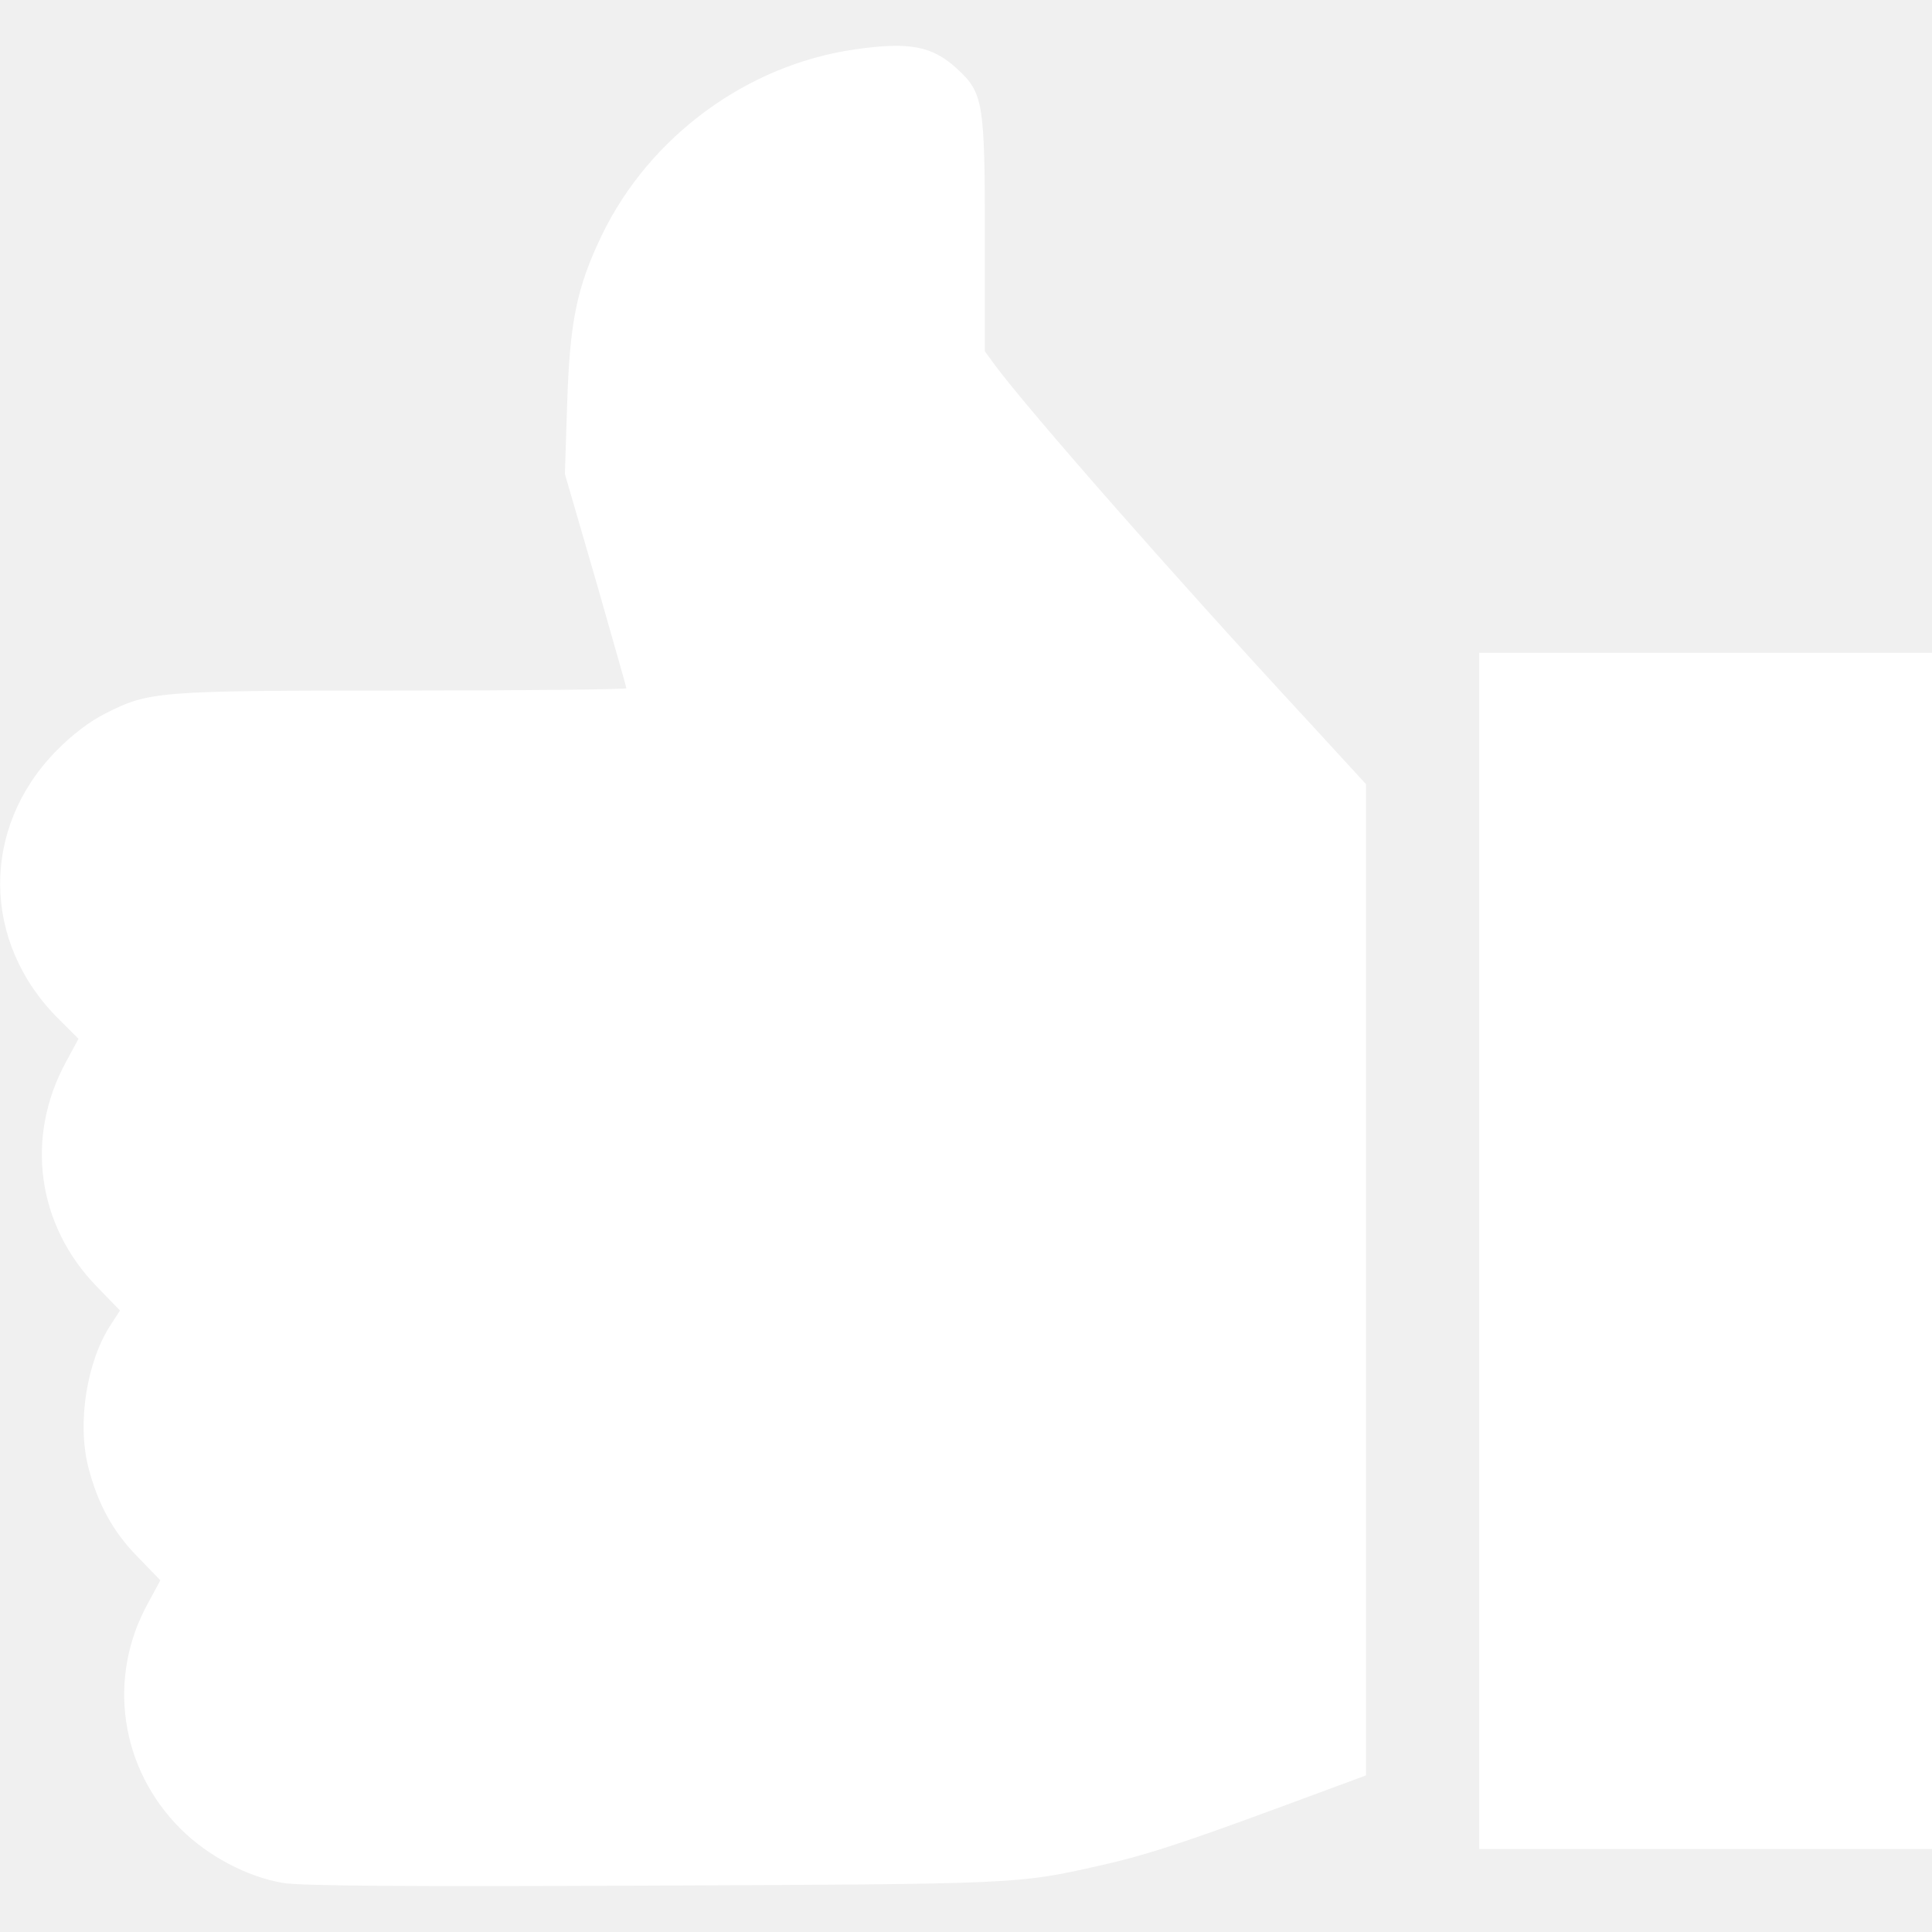
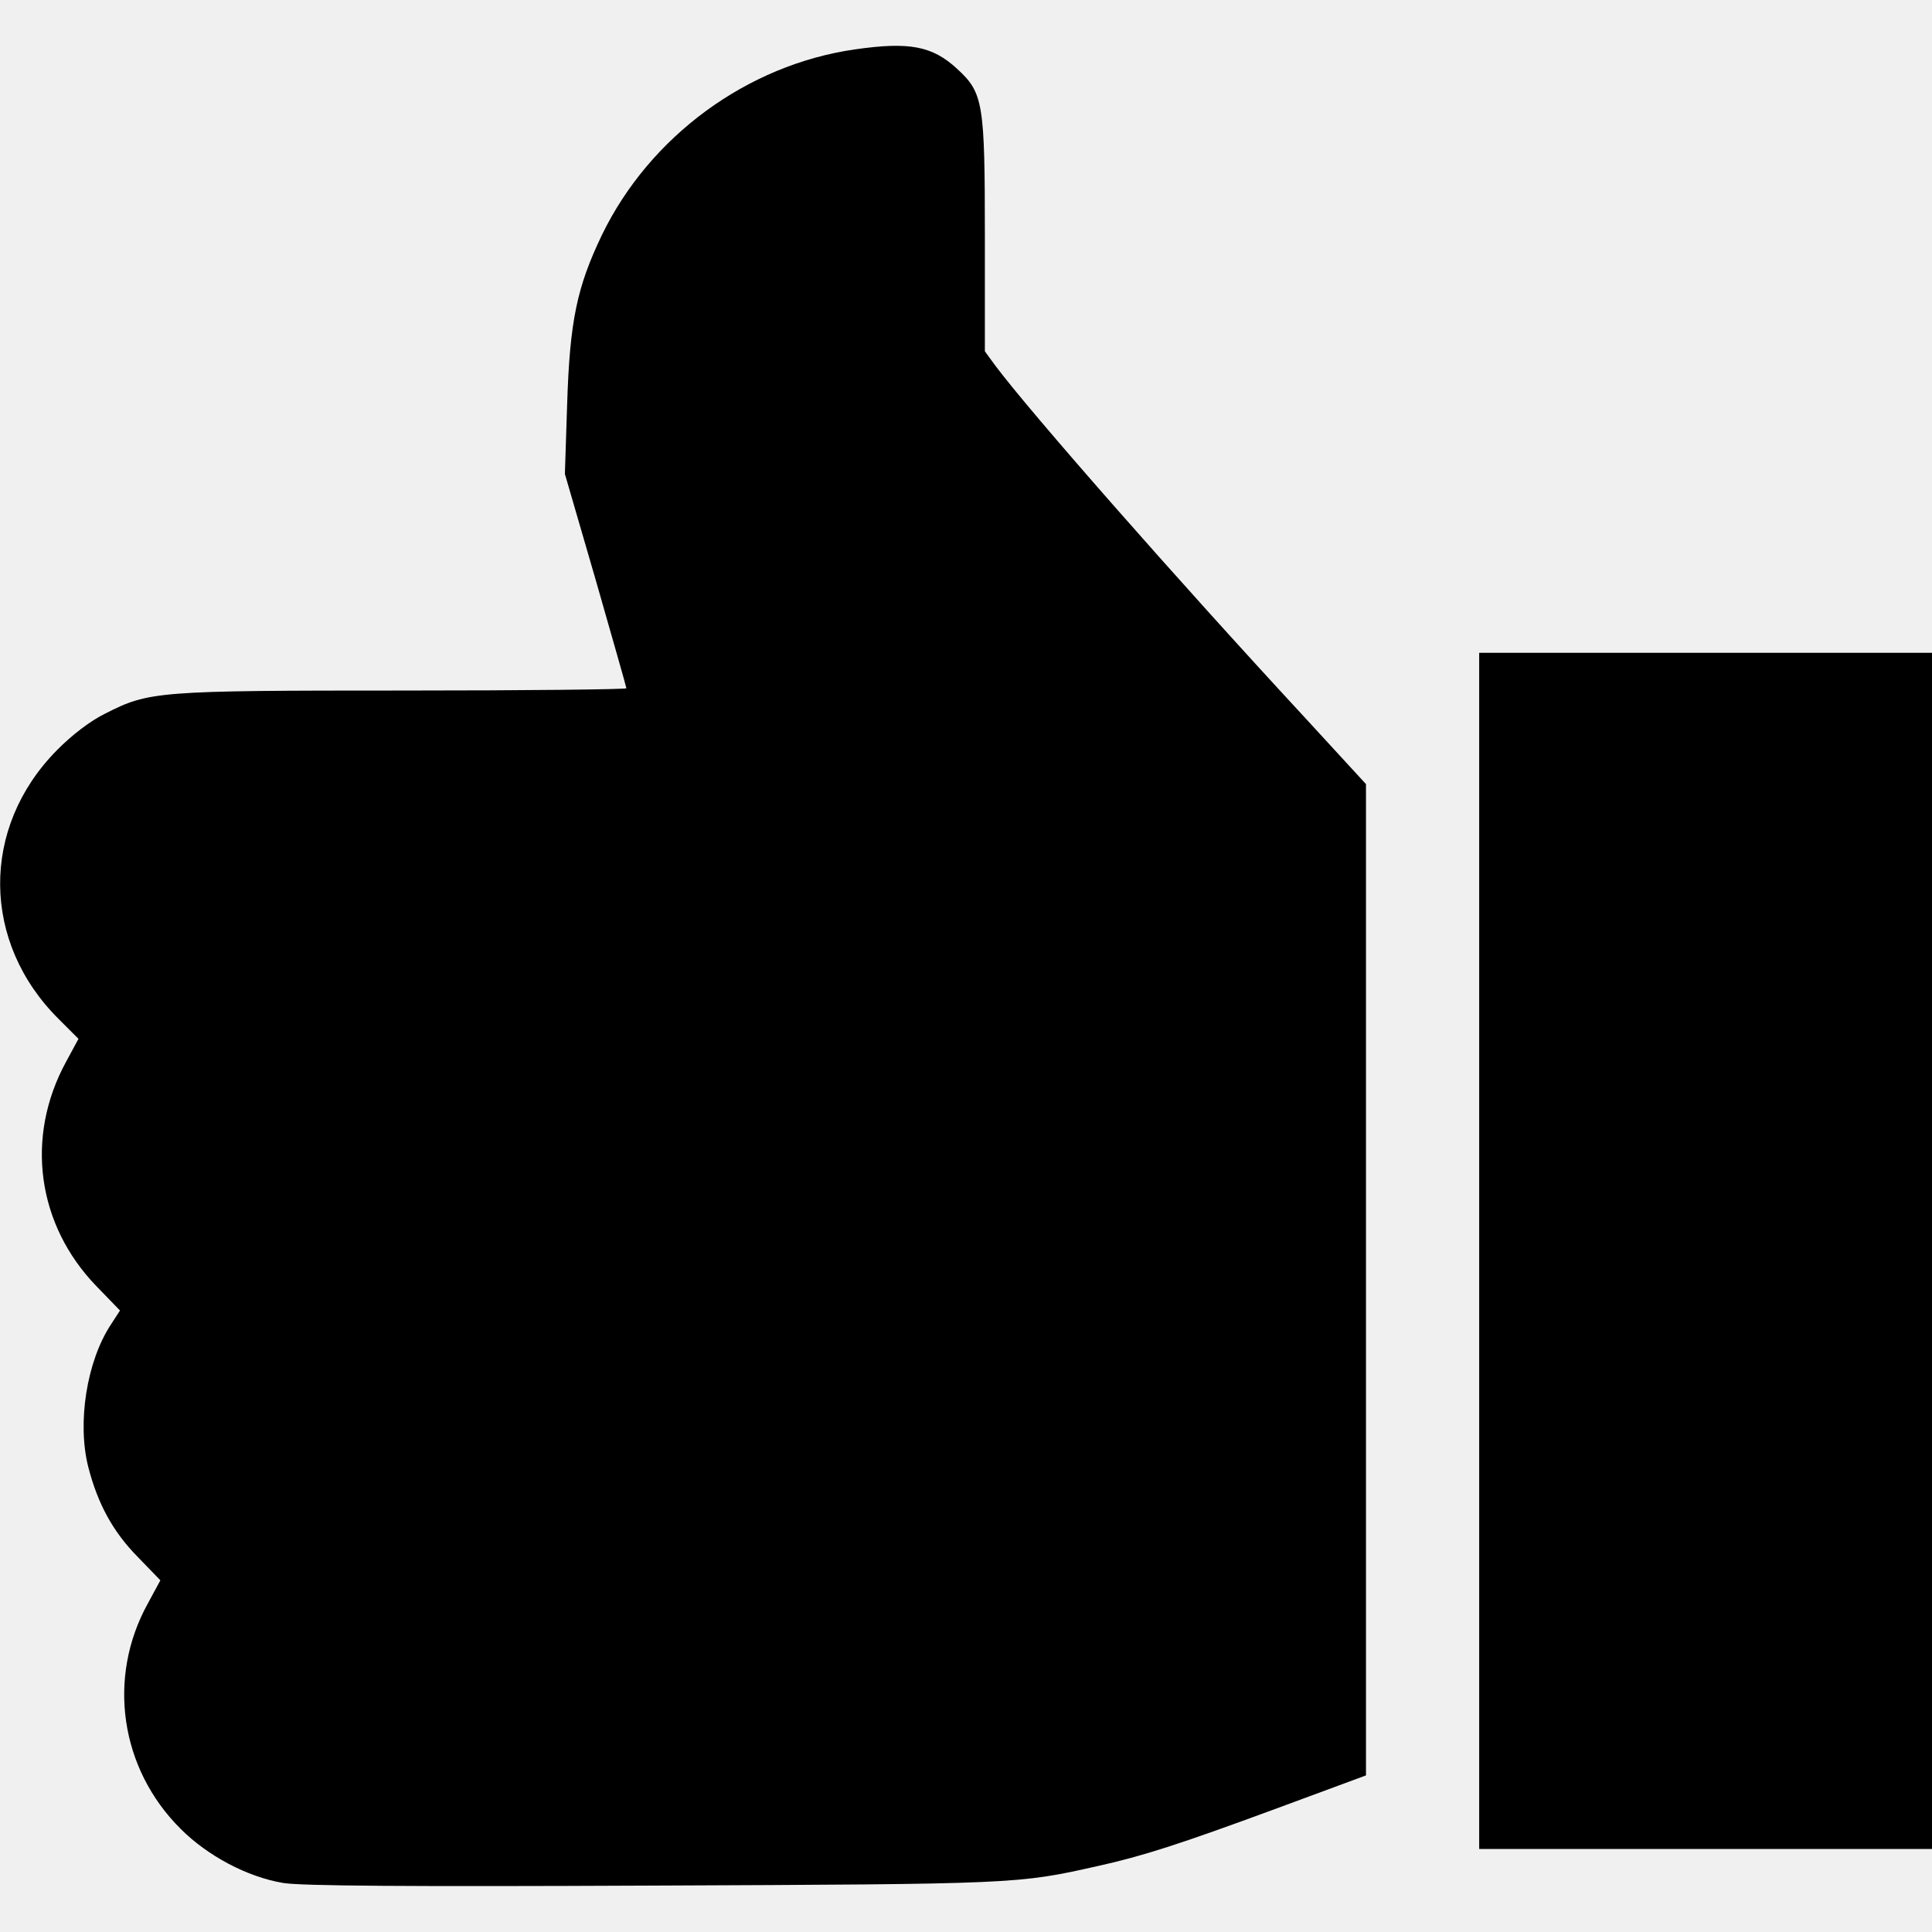
<svg xmlns="http://www.w3.org/2000/svg" version="1.0" width="512pt" height="512pt" viewBox="0 0 512 512" preserveAspectRatio="xMidYMid meet">
-   <g transform="translate(0,512) scale(0.1,-0.1)" fill="#fff" stroke="none">
+   <g transform="translate(0,512) scale(0.1,-0.1)" fill="#000000" stroke="none">
    <path d="M2265 4989 c-285 -41 -543 -230 -670 -492 -66 -138 -85 -227 -92 -448 l-6 -185 82 -282 c44 -154 81 -283 81 -286 0 -3 -267 -6 -592 -6 -653 0 -673 -2 -789 -61 -39 -19 -89 -57 -129 -98 -202 -205 -199 -509 6 -712 l52 -52 -33 -61 c-109 -200 -77 -432 81 -595 l62 -64 -24 -37 c-64 -97 -90 -260 -60 -378 25 -97 65 -171 131 -238 l60 -62 -33 -61 c-109 -197 -74 -438 87 -598 71 -71 176 -127 271 -143 47 -8 332 -10 980 -7 964 4 967 4 1180 52 118 26 217 58 472 152 l238 88 0 1314 0 1313 -158 172 c-350 378 -734 816 -825 938 l-27 37 0 304 c0 355 -4 381 -74 445 -65 60 -126 72 -271 51z" />
    <path d="M3920 1805 l0 -1585 600 0 600 0 0 1585 0 1585 -600 0 -600 0 0 -1585z" />
  </g>
</svg>
